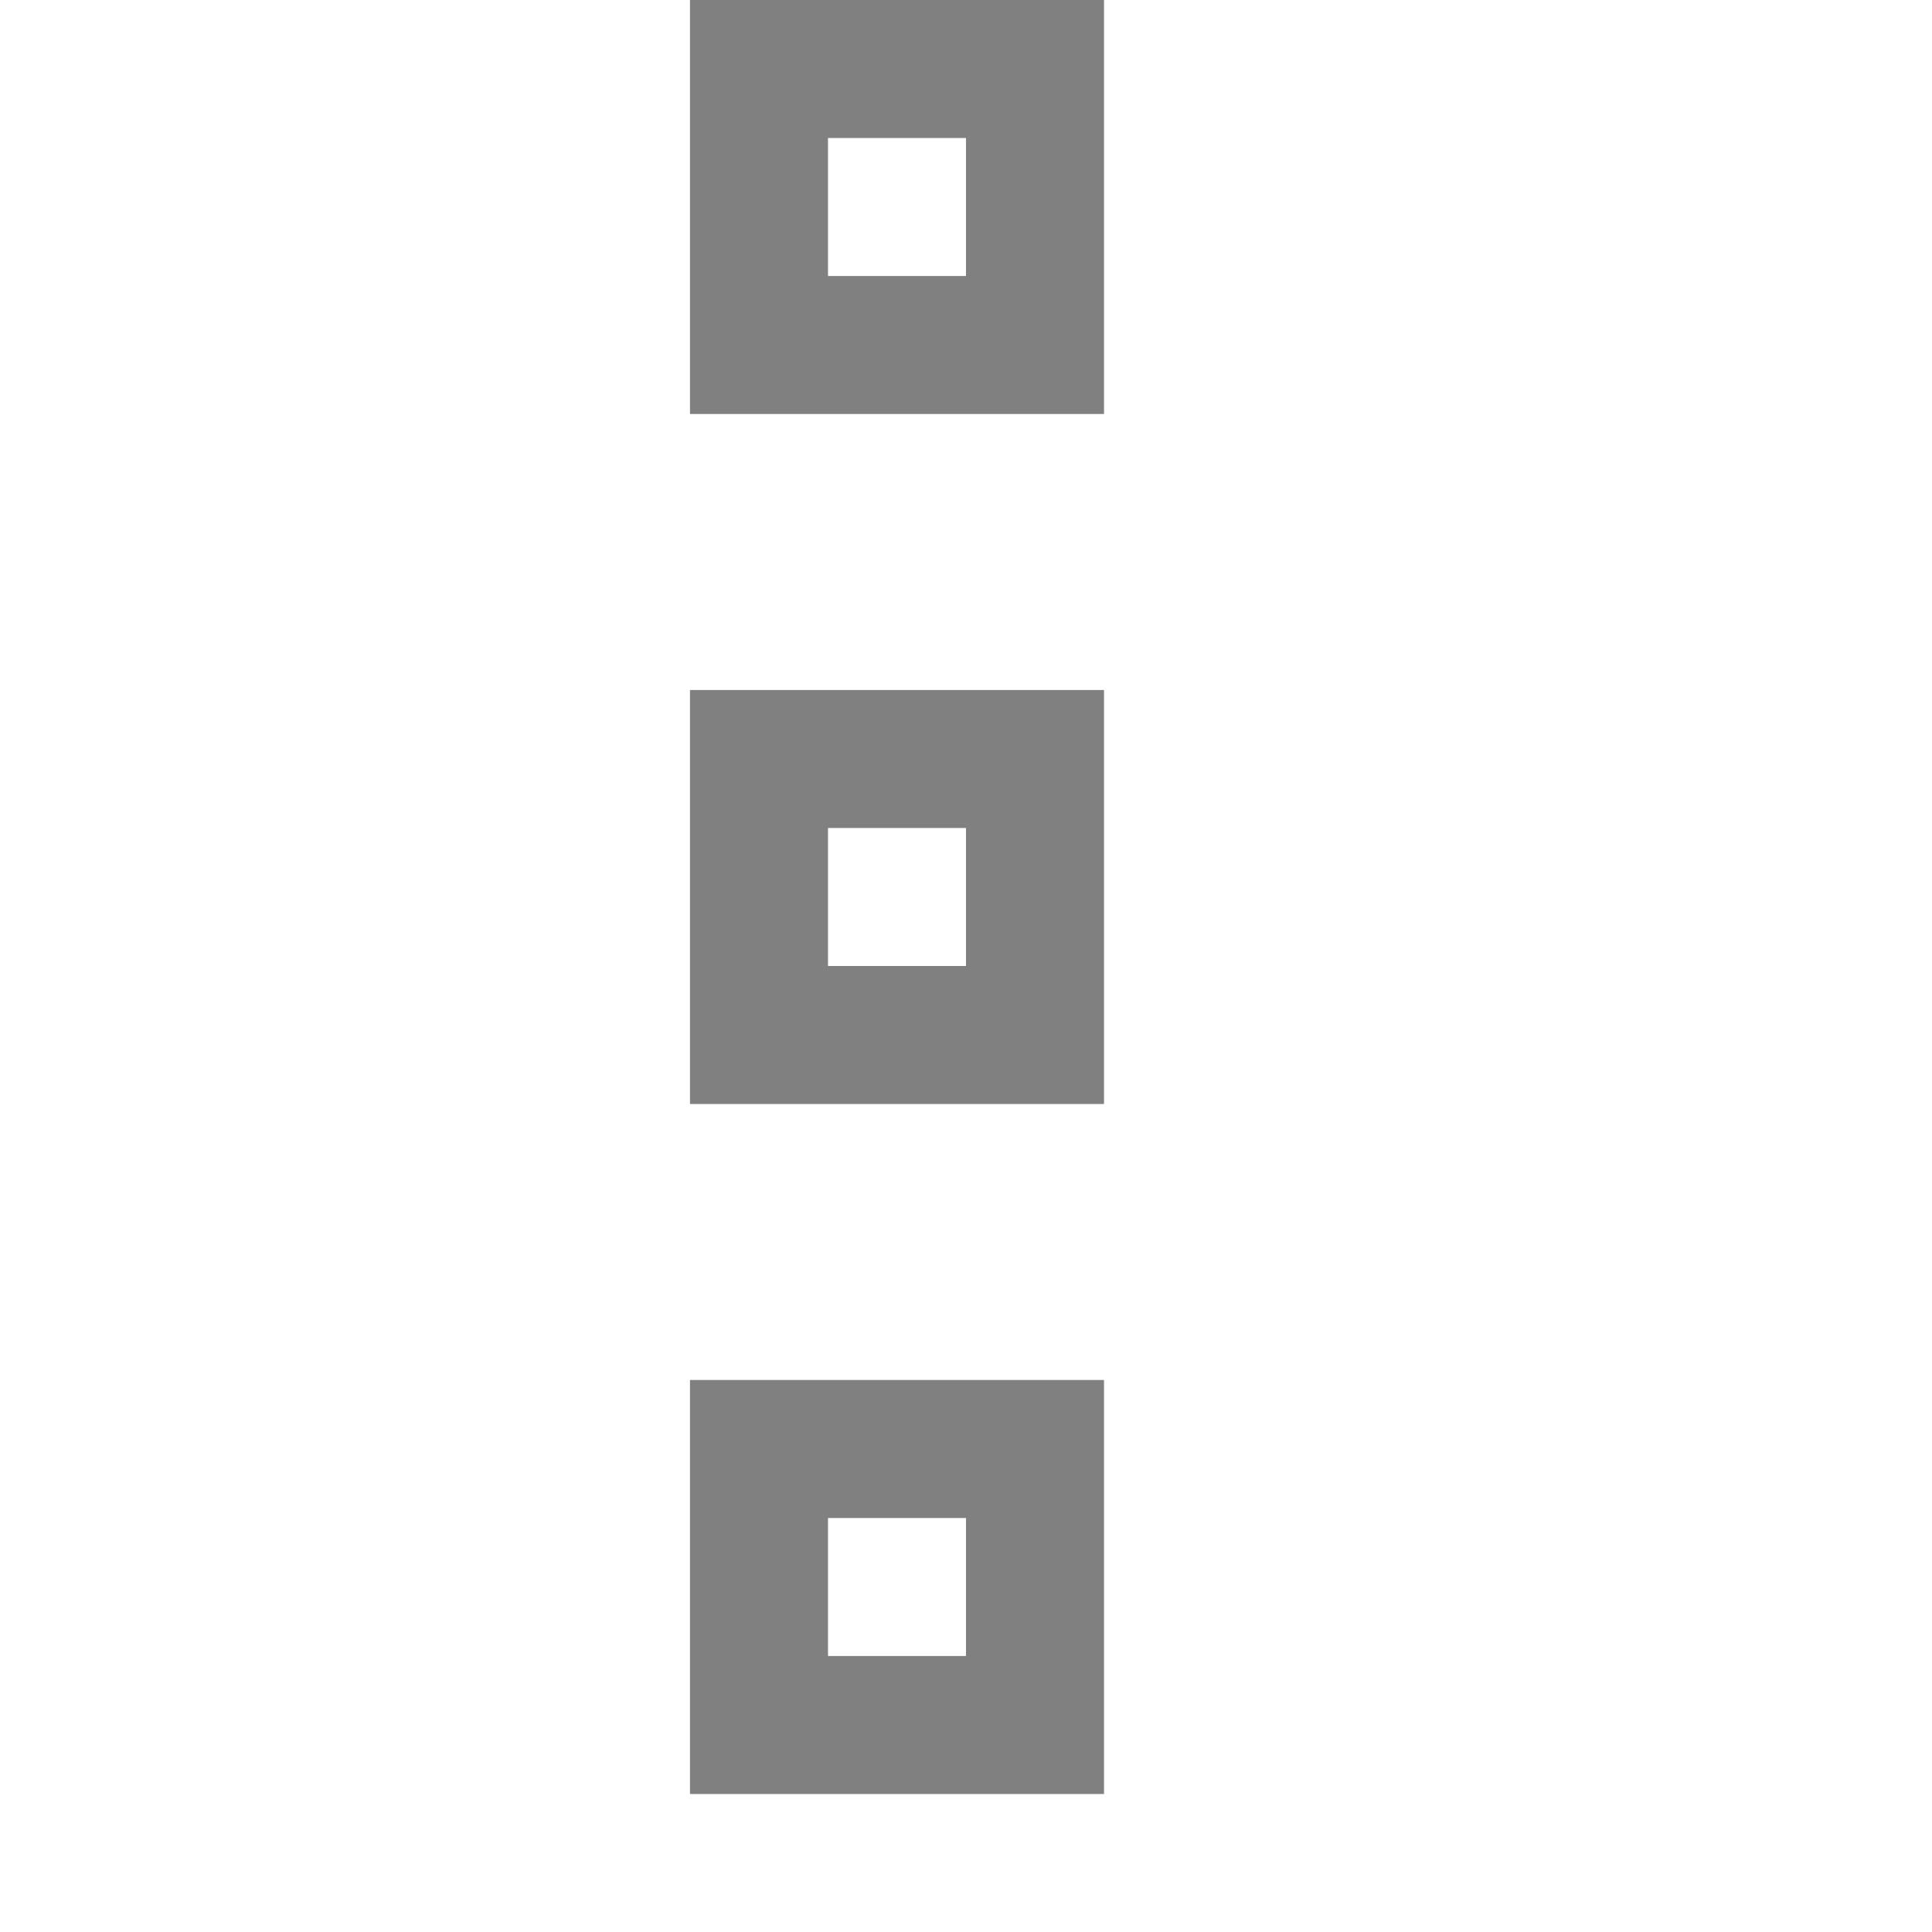
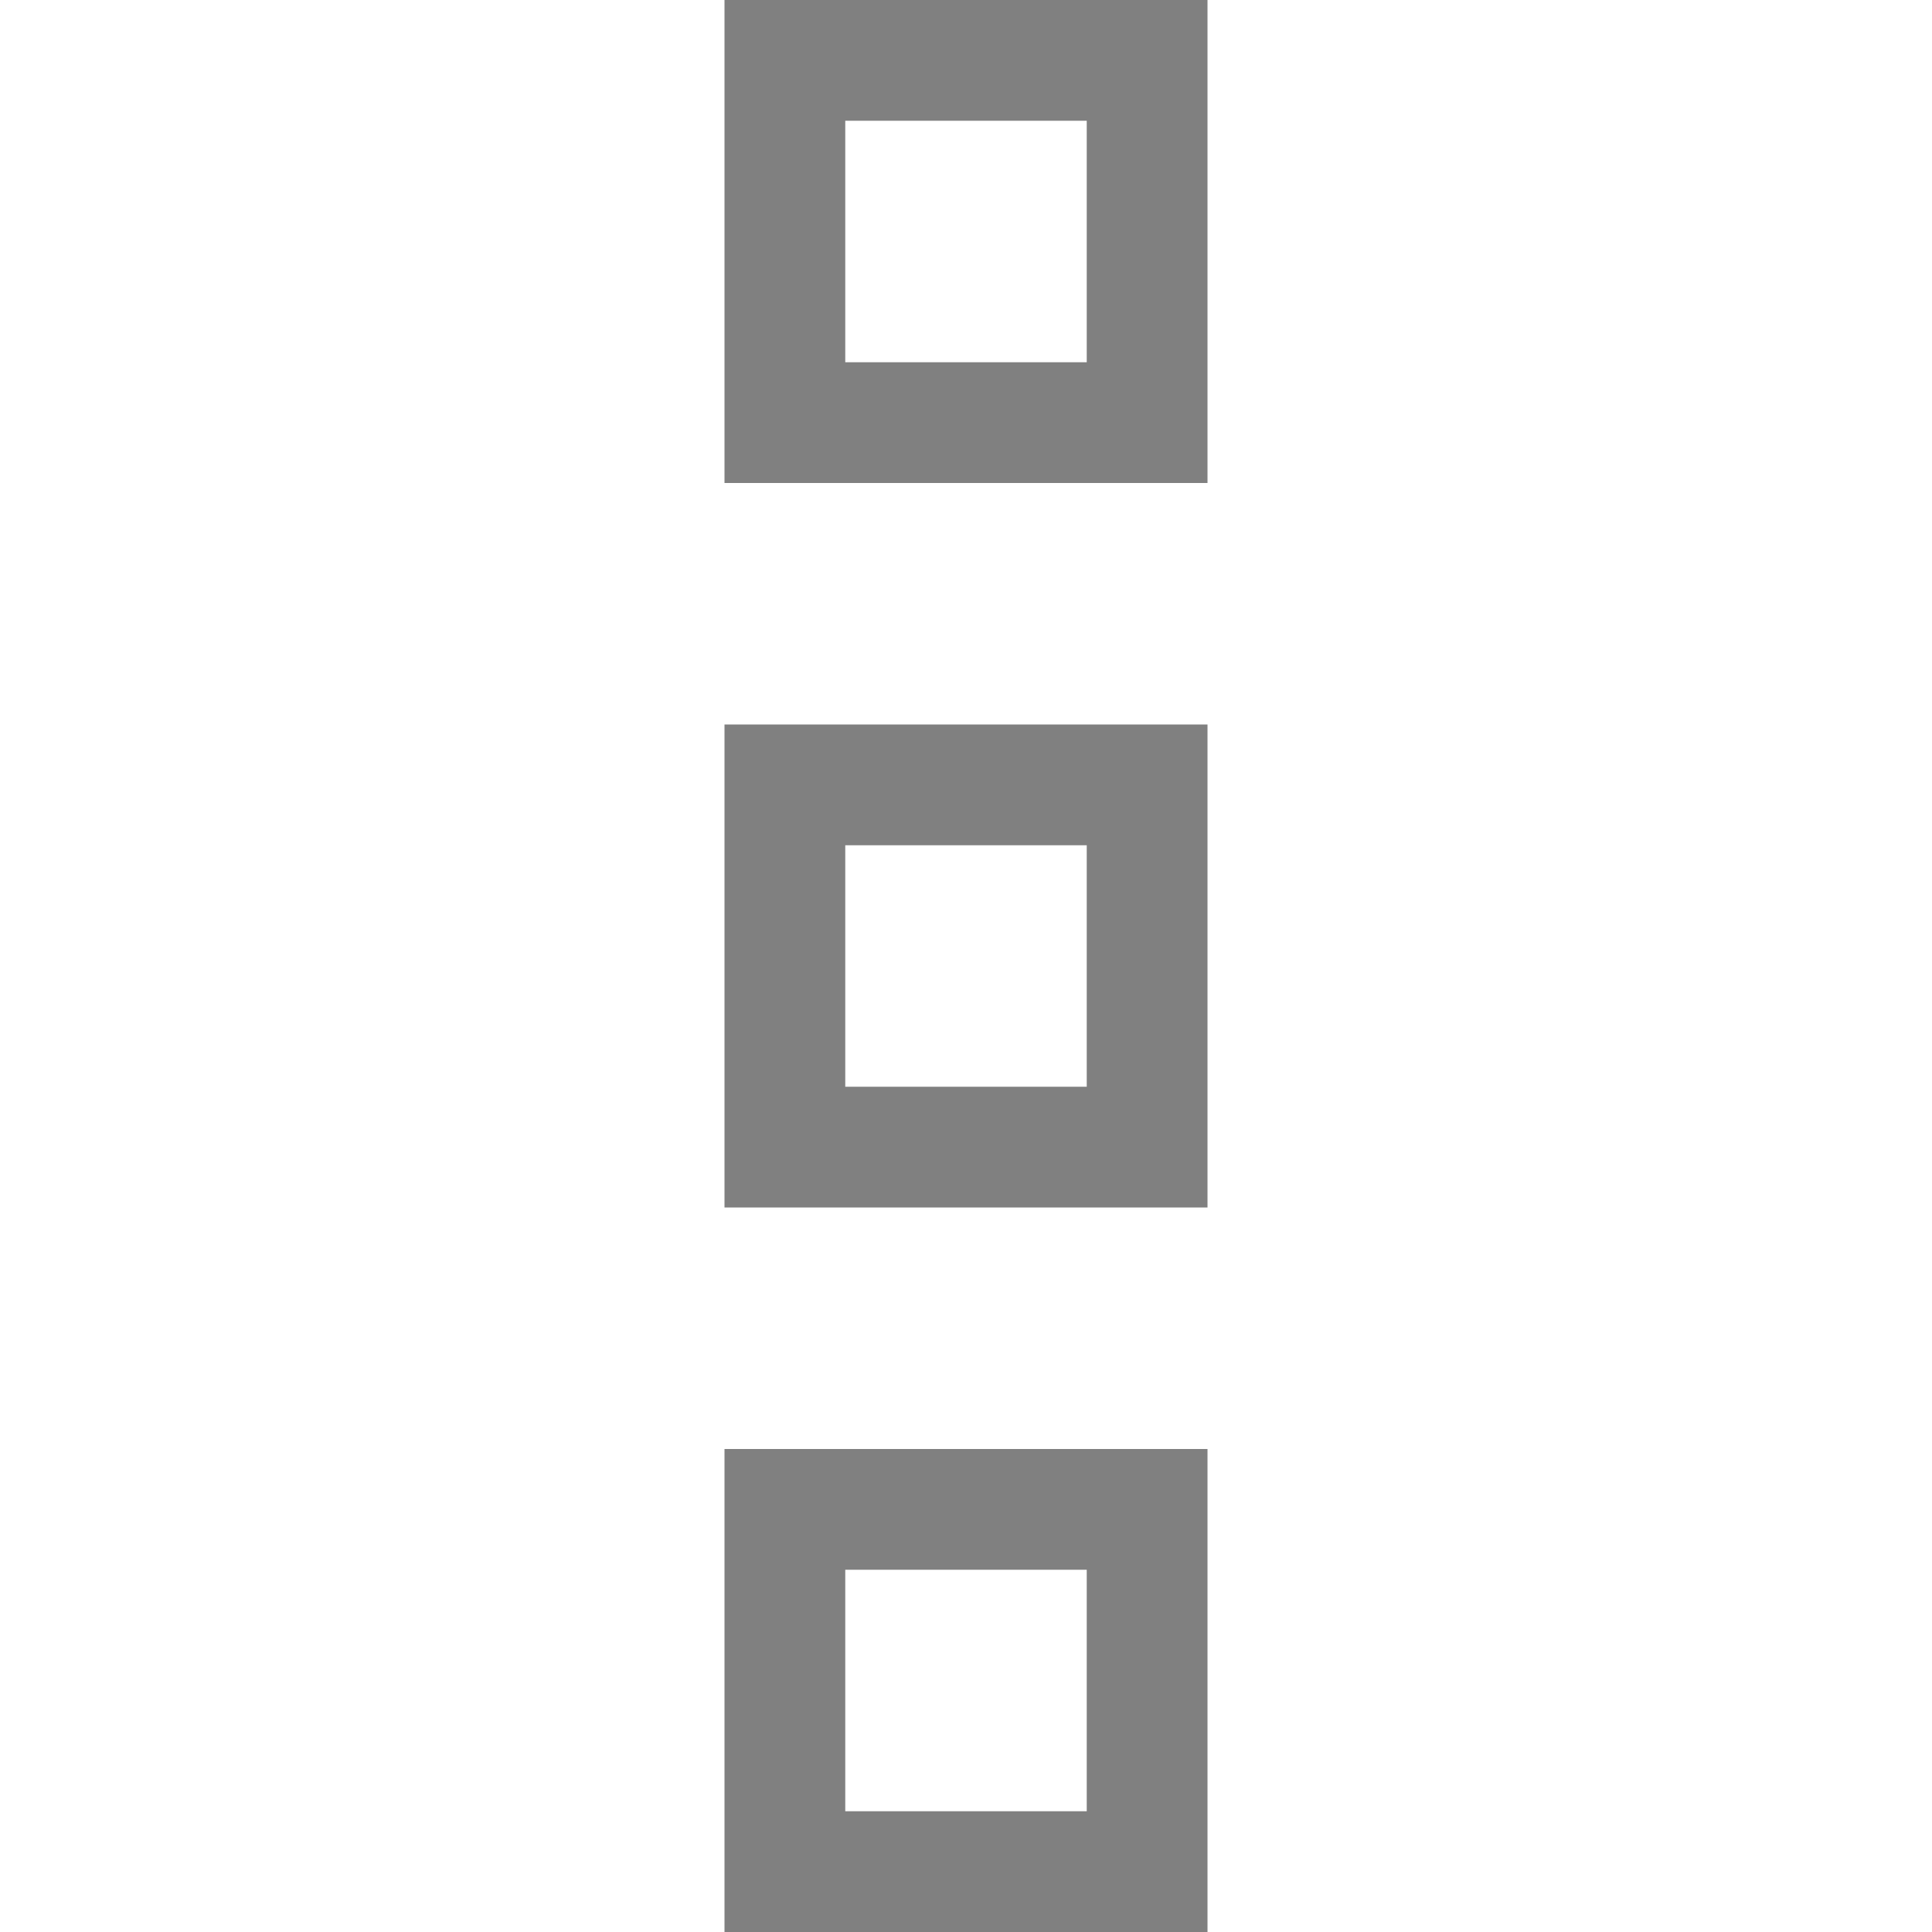
- <svg xmlns="http://www.w3.org/2000/svg" version="1.1" id="view-more-symbolic" x="0px" y="0px" viewBox="0 0 14 14" style="enable-background:new 0 0 14 14;" xml:space="preserve">
+ <svg xmlns="http://www.w3.org/2000/svg" version="1.1" id="view-more-symbolic" x="0px" y="0px" viewBox="0 0 16 16" style="enable-background:new 0 0 16 16;" xml:space="preserve">
  <style type="text/css">
	.st0{fill:#808080;}
</style>
-   <g id="_14">
-     <path class="st0" d="M7,1v1H6V1H7 M8,0H5v3h3V0z" />
-     <path class="st0" d="M7,6v1H6V6H7 M8,5H5v3h3V5z" />
-     <path class="st0" d="M7,11v1H6v-1H7 M8,10H5v3h3V10z" />
+   <g id="_16">
+     <path class="st0" d="M9,1v2H7V1H9 M10,0H6v4h4V0z" />
+     <path class="st0" d="M9,7v2H7V7H9 M10,6H6v4h4V6z" />
+     <path class="st0" d="M9,13v2H7v-2H9 M10,12H6v4h4V12z" />
  </g>
</svg>
